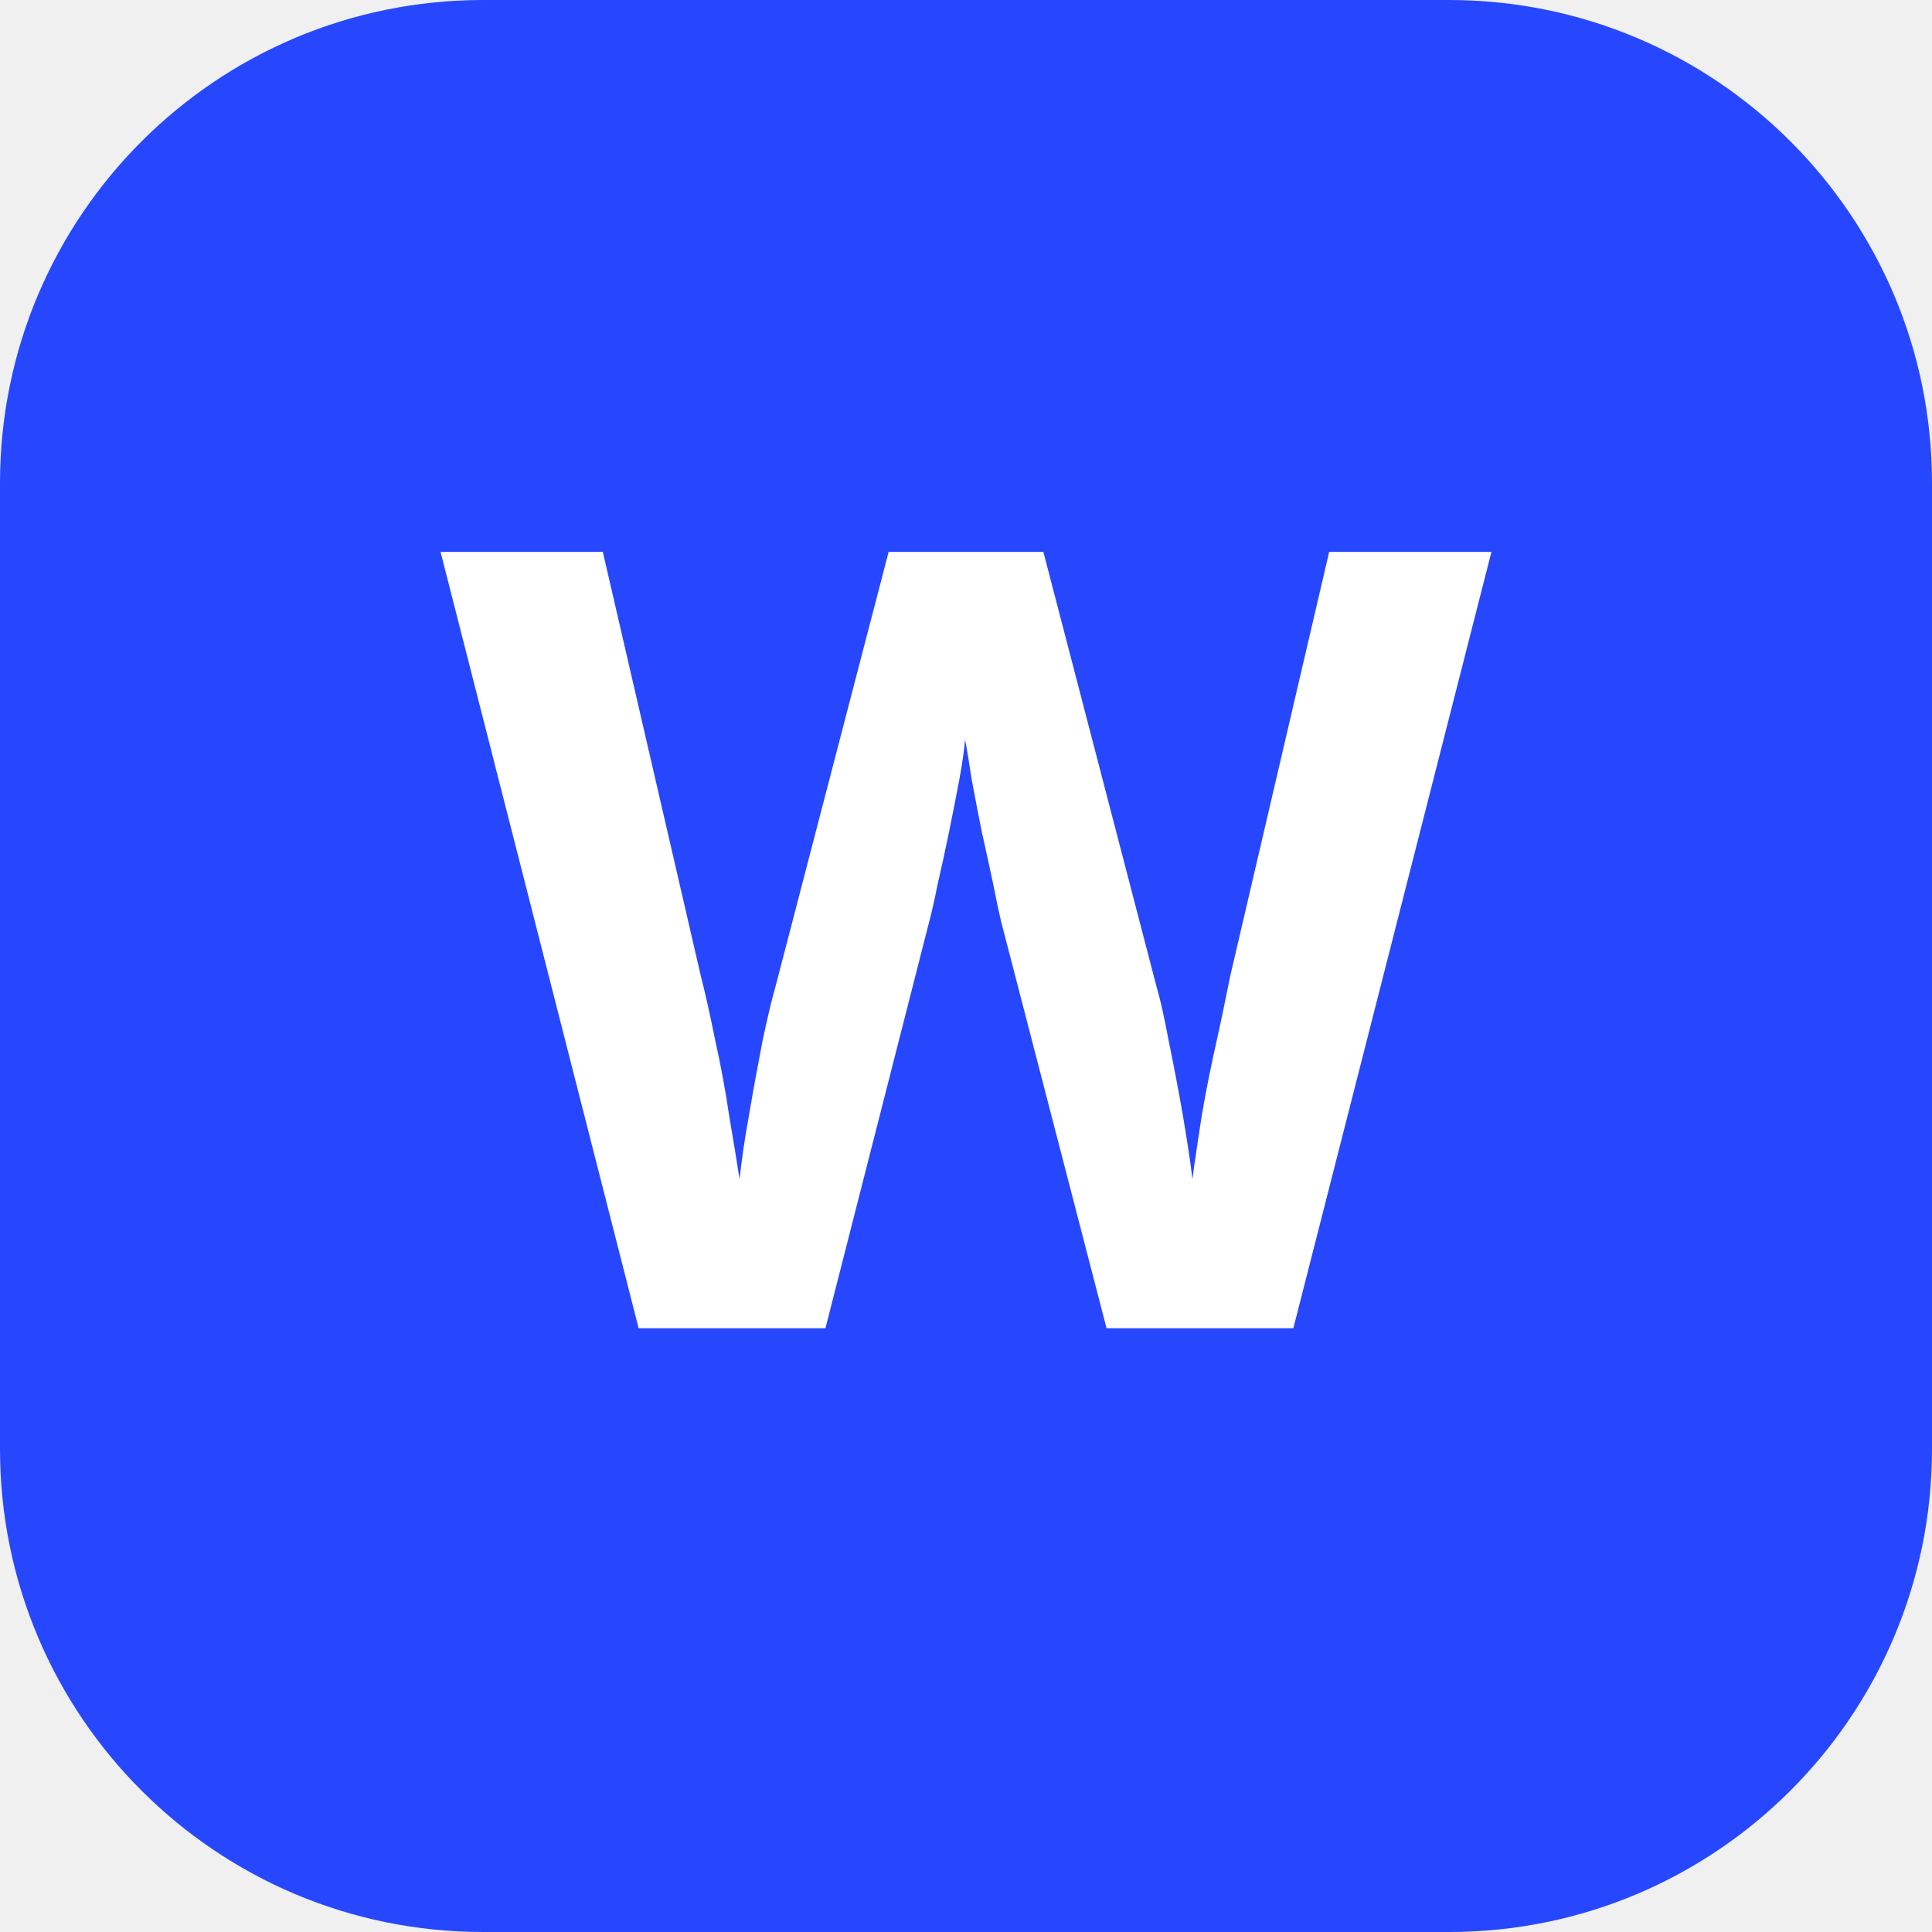
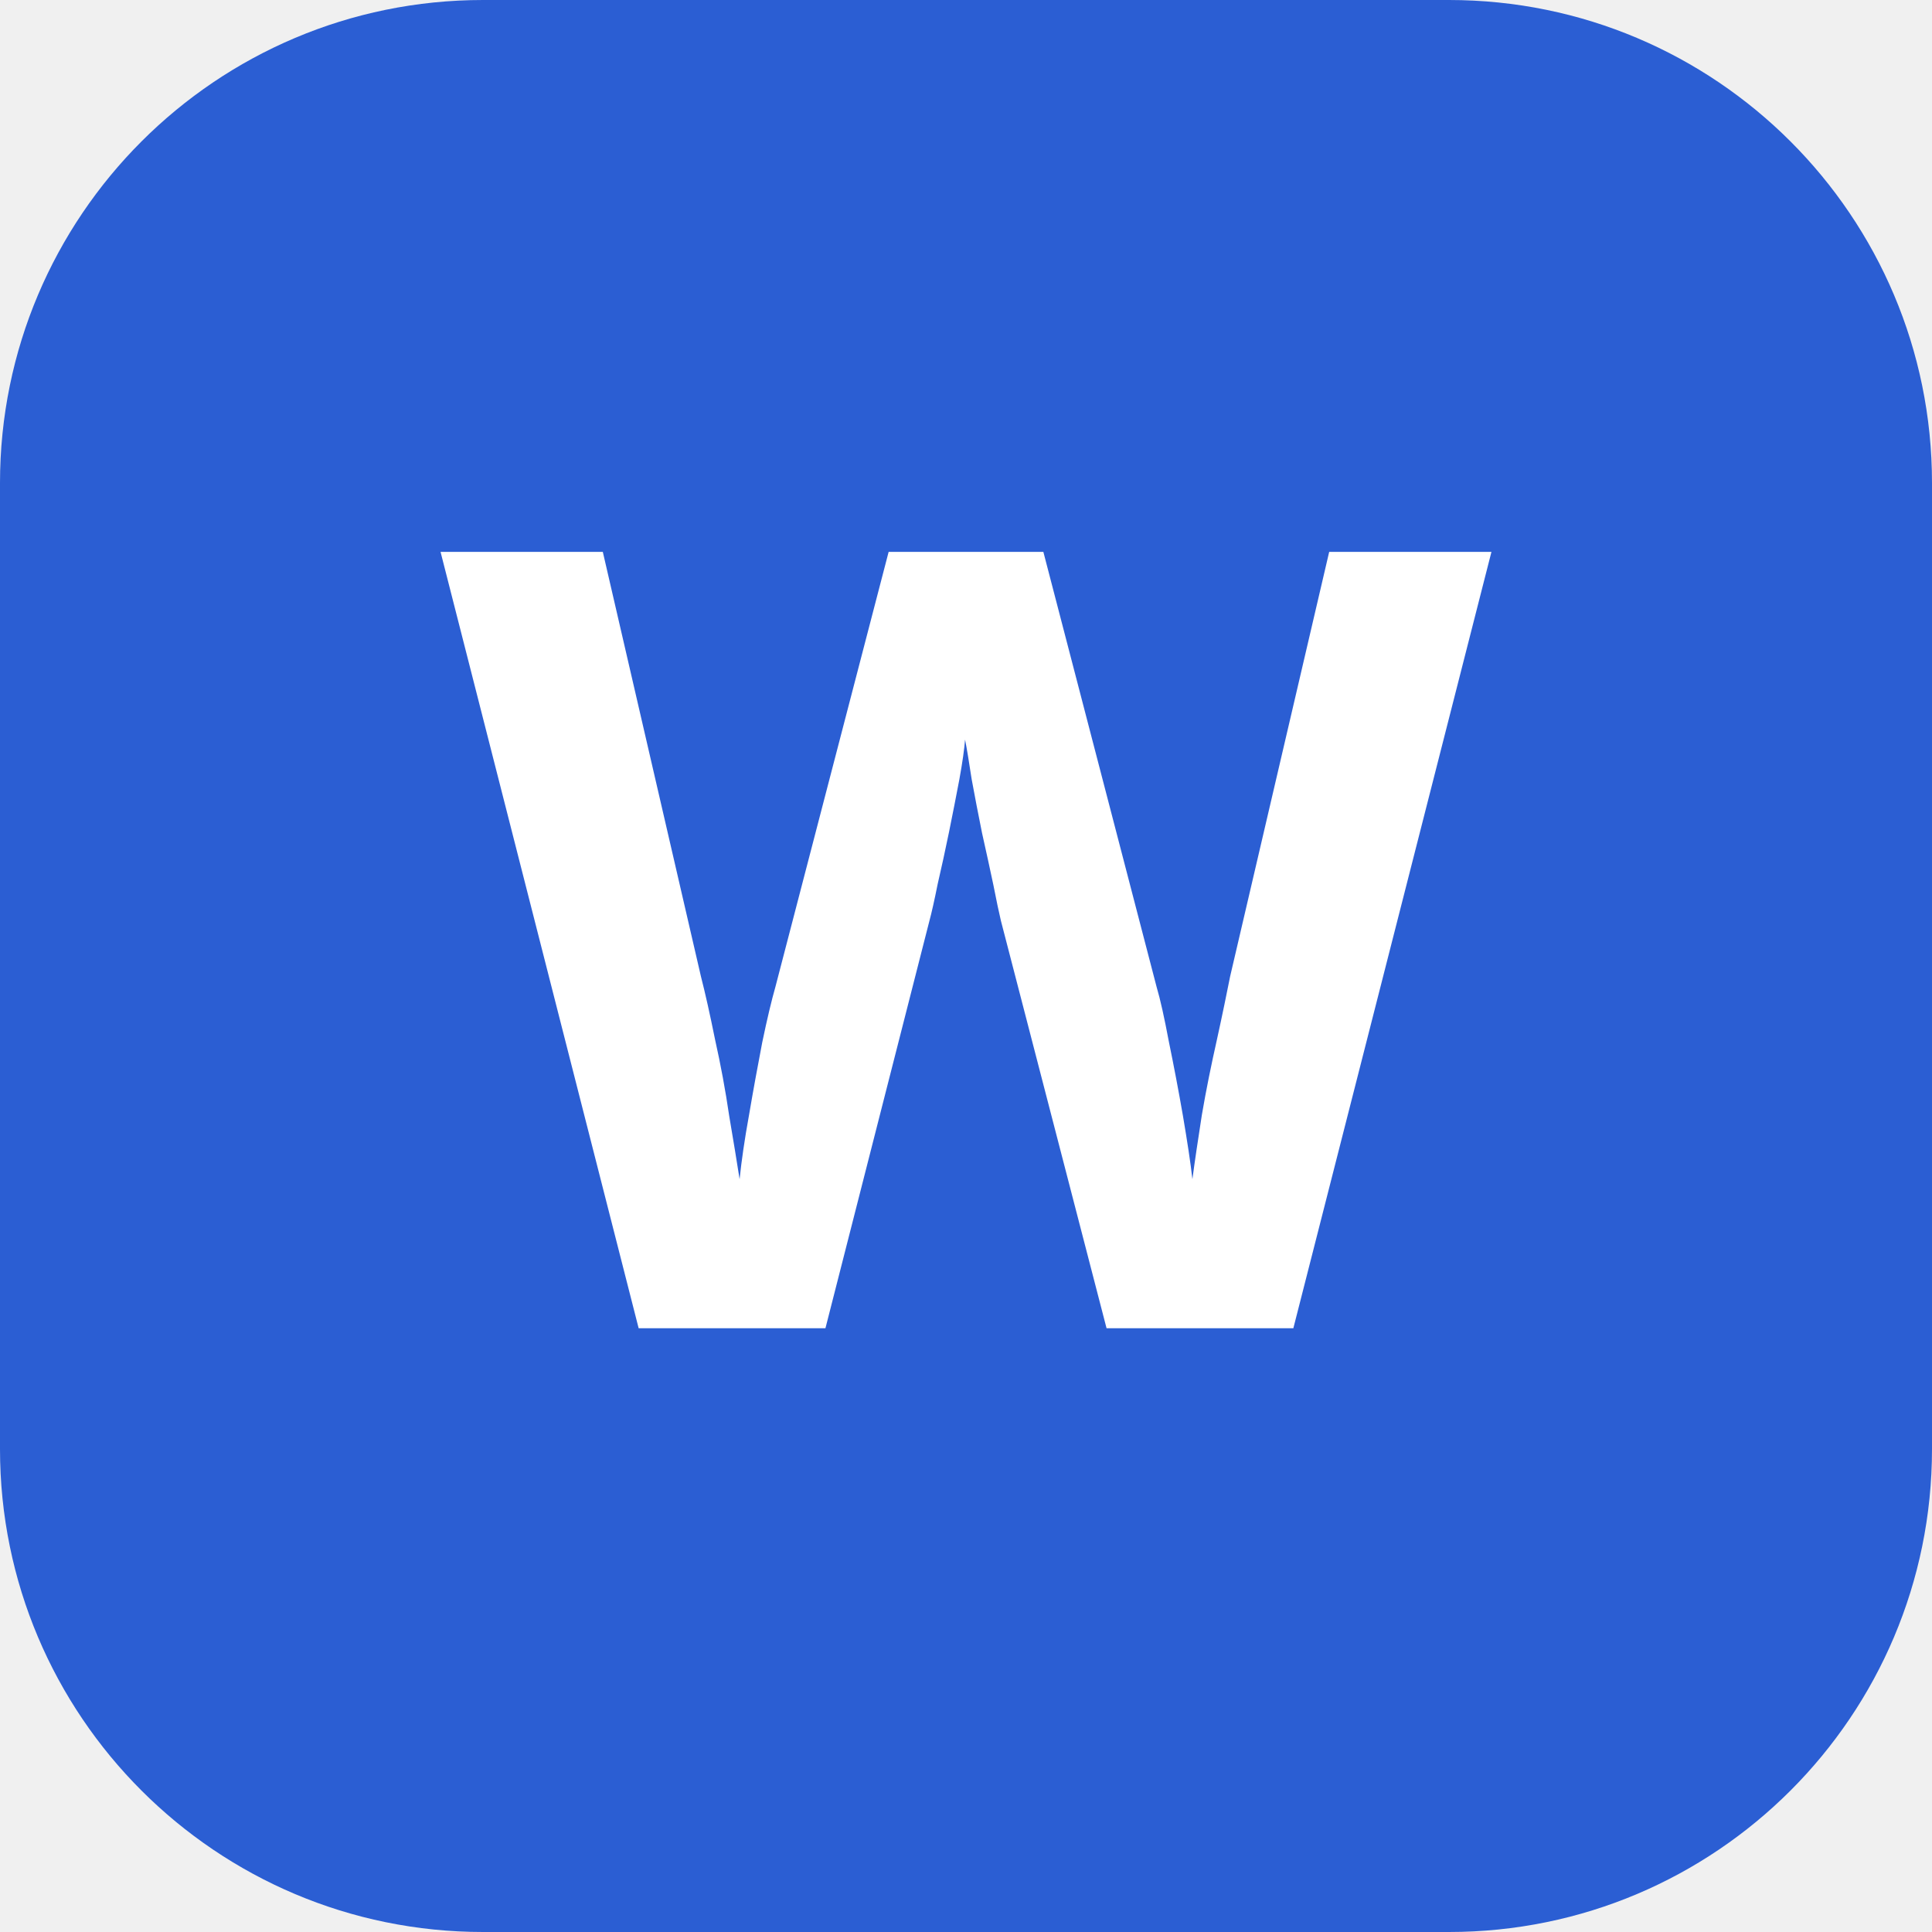
<svg xmlns="http://www.w3.org/2000/svg" viewBox="0 0 32 32">
-   <rect width="32" height="32" rx="8" fill="#2747FF" />
+   <rect width="32" height="32" rx="8" fill="#2B5ED3" />
  <text x="16" y="22" font-family="Manrope, sans-serif" font-size="18" font-weight="800" fill="white" text-anchor="middle">W</text>
</svg>
